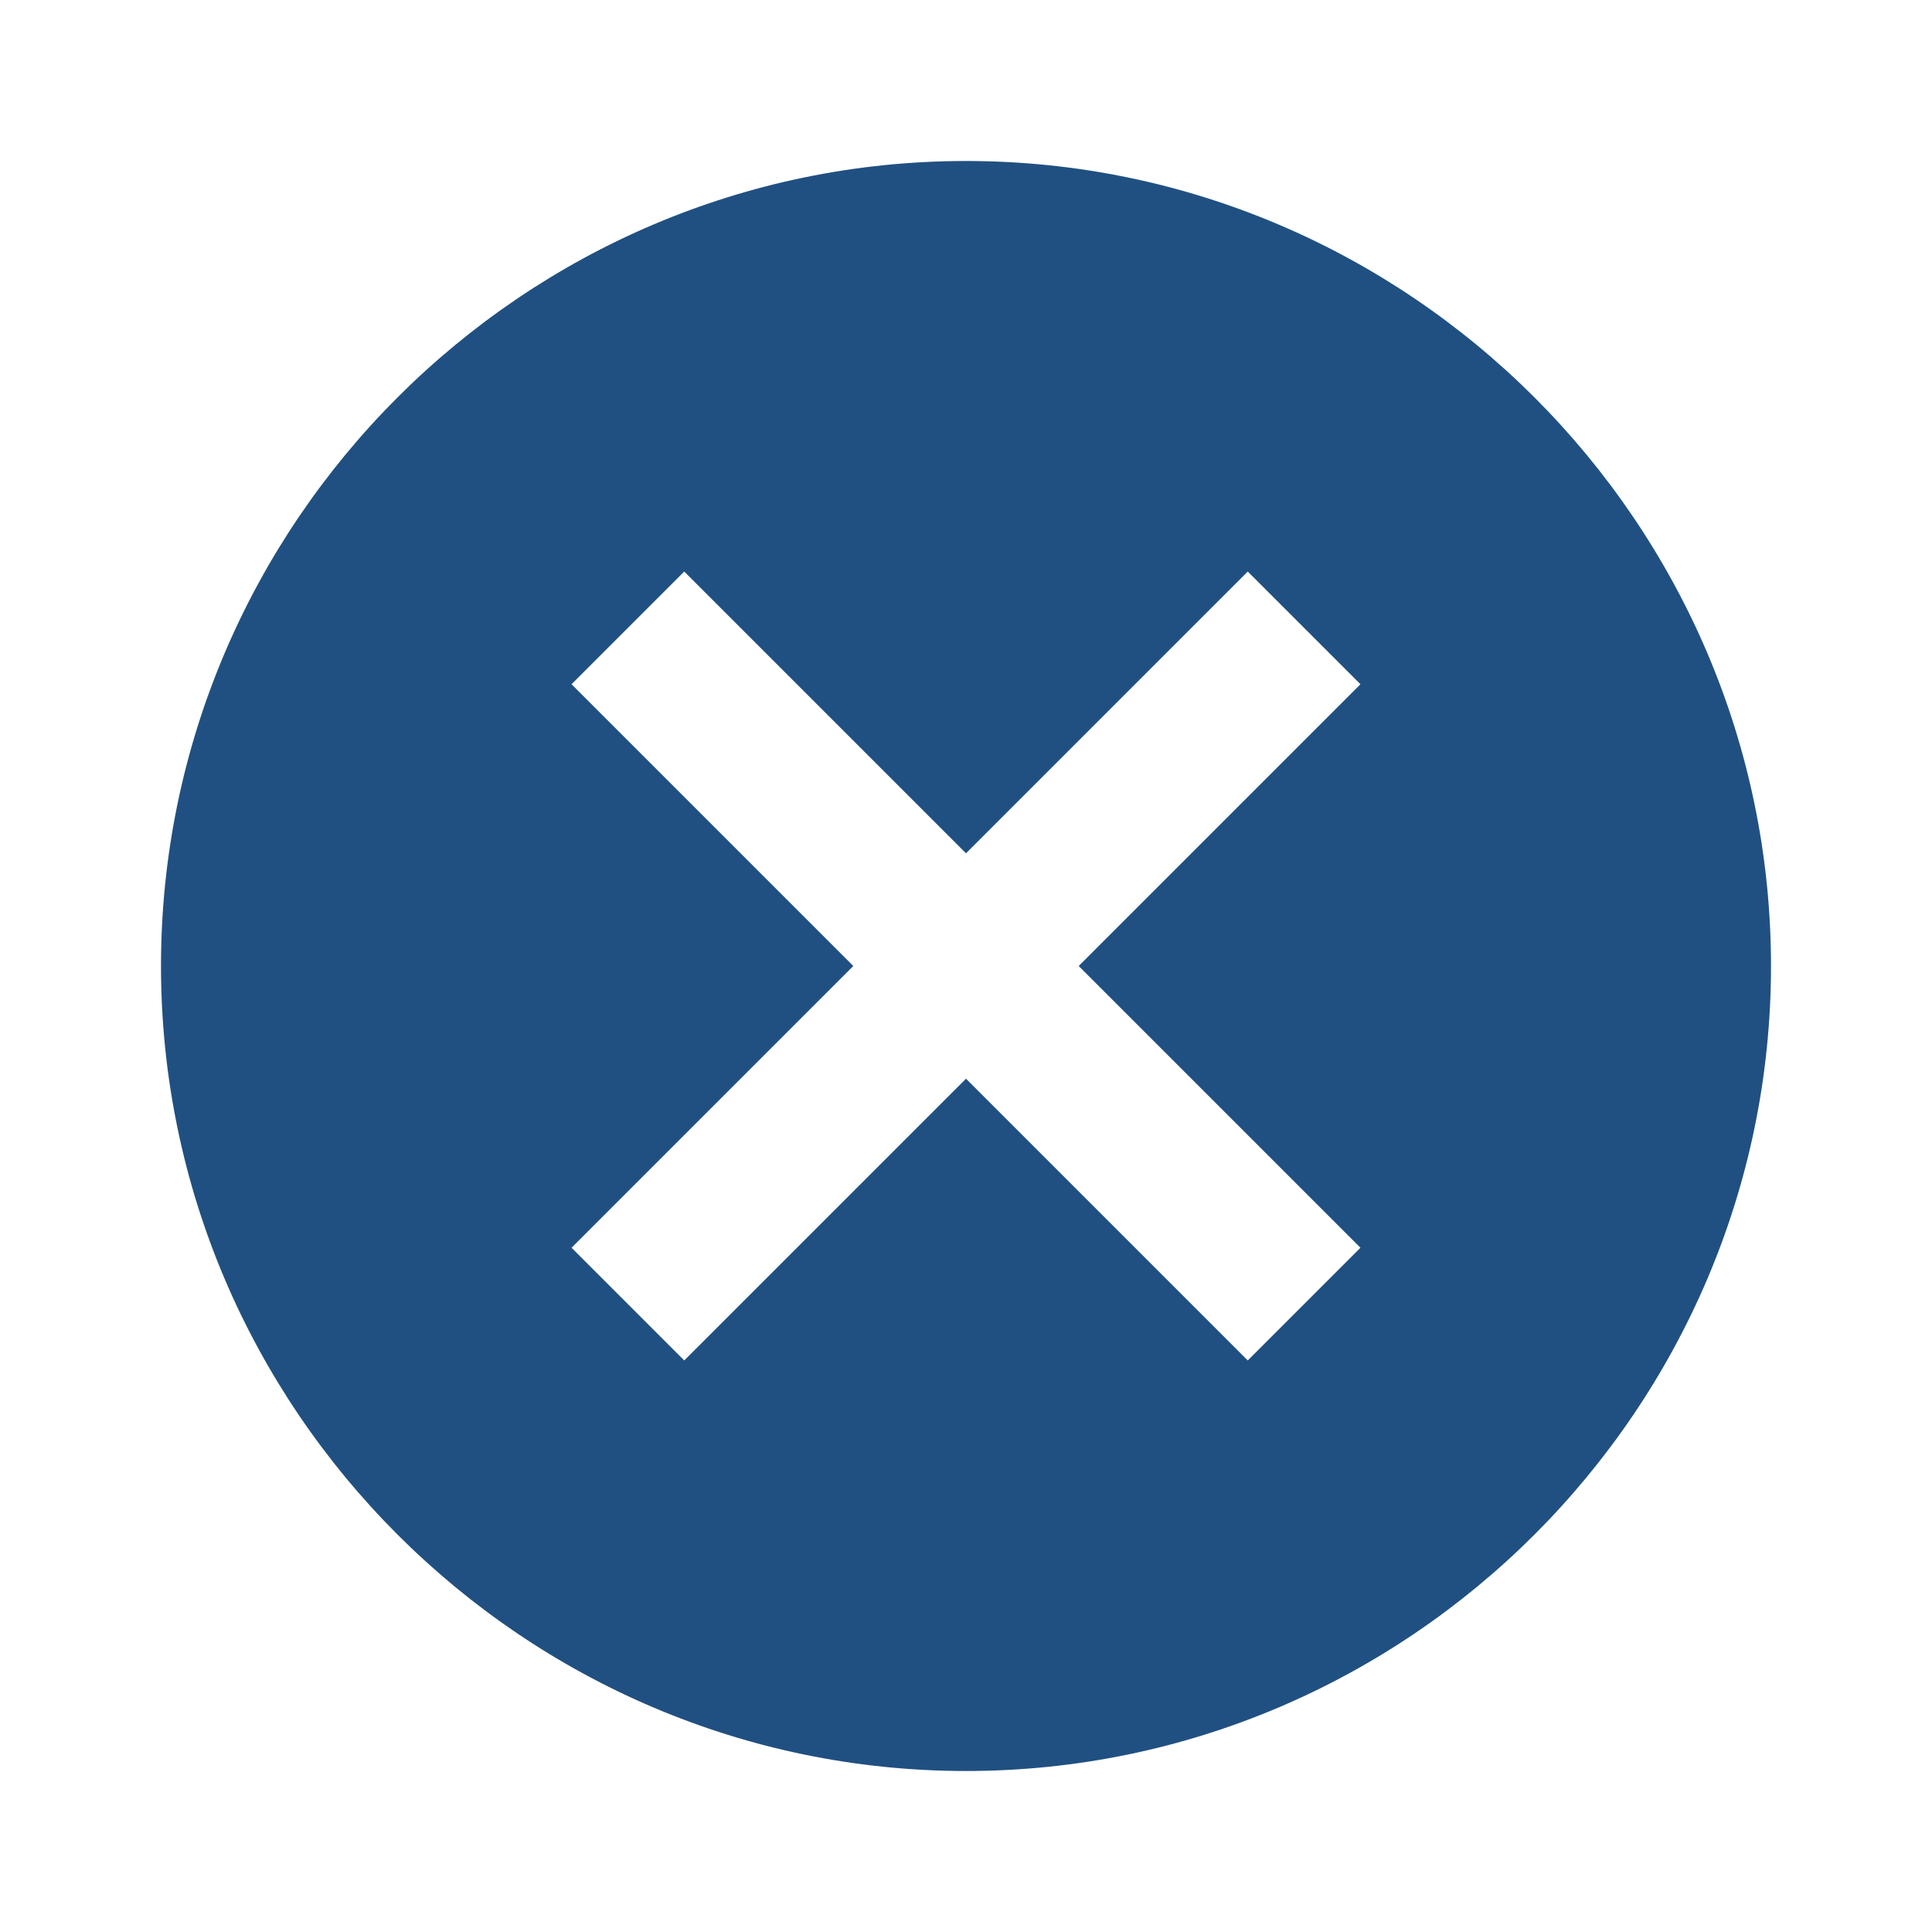
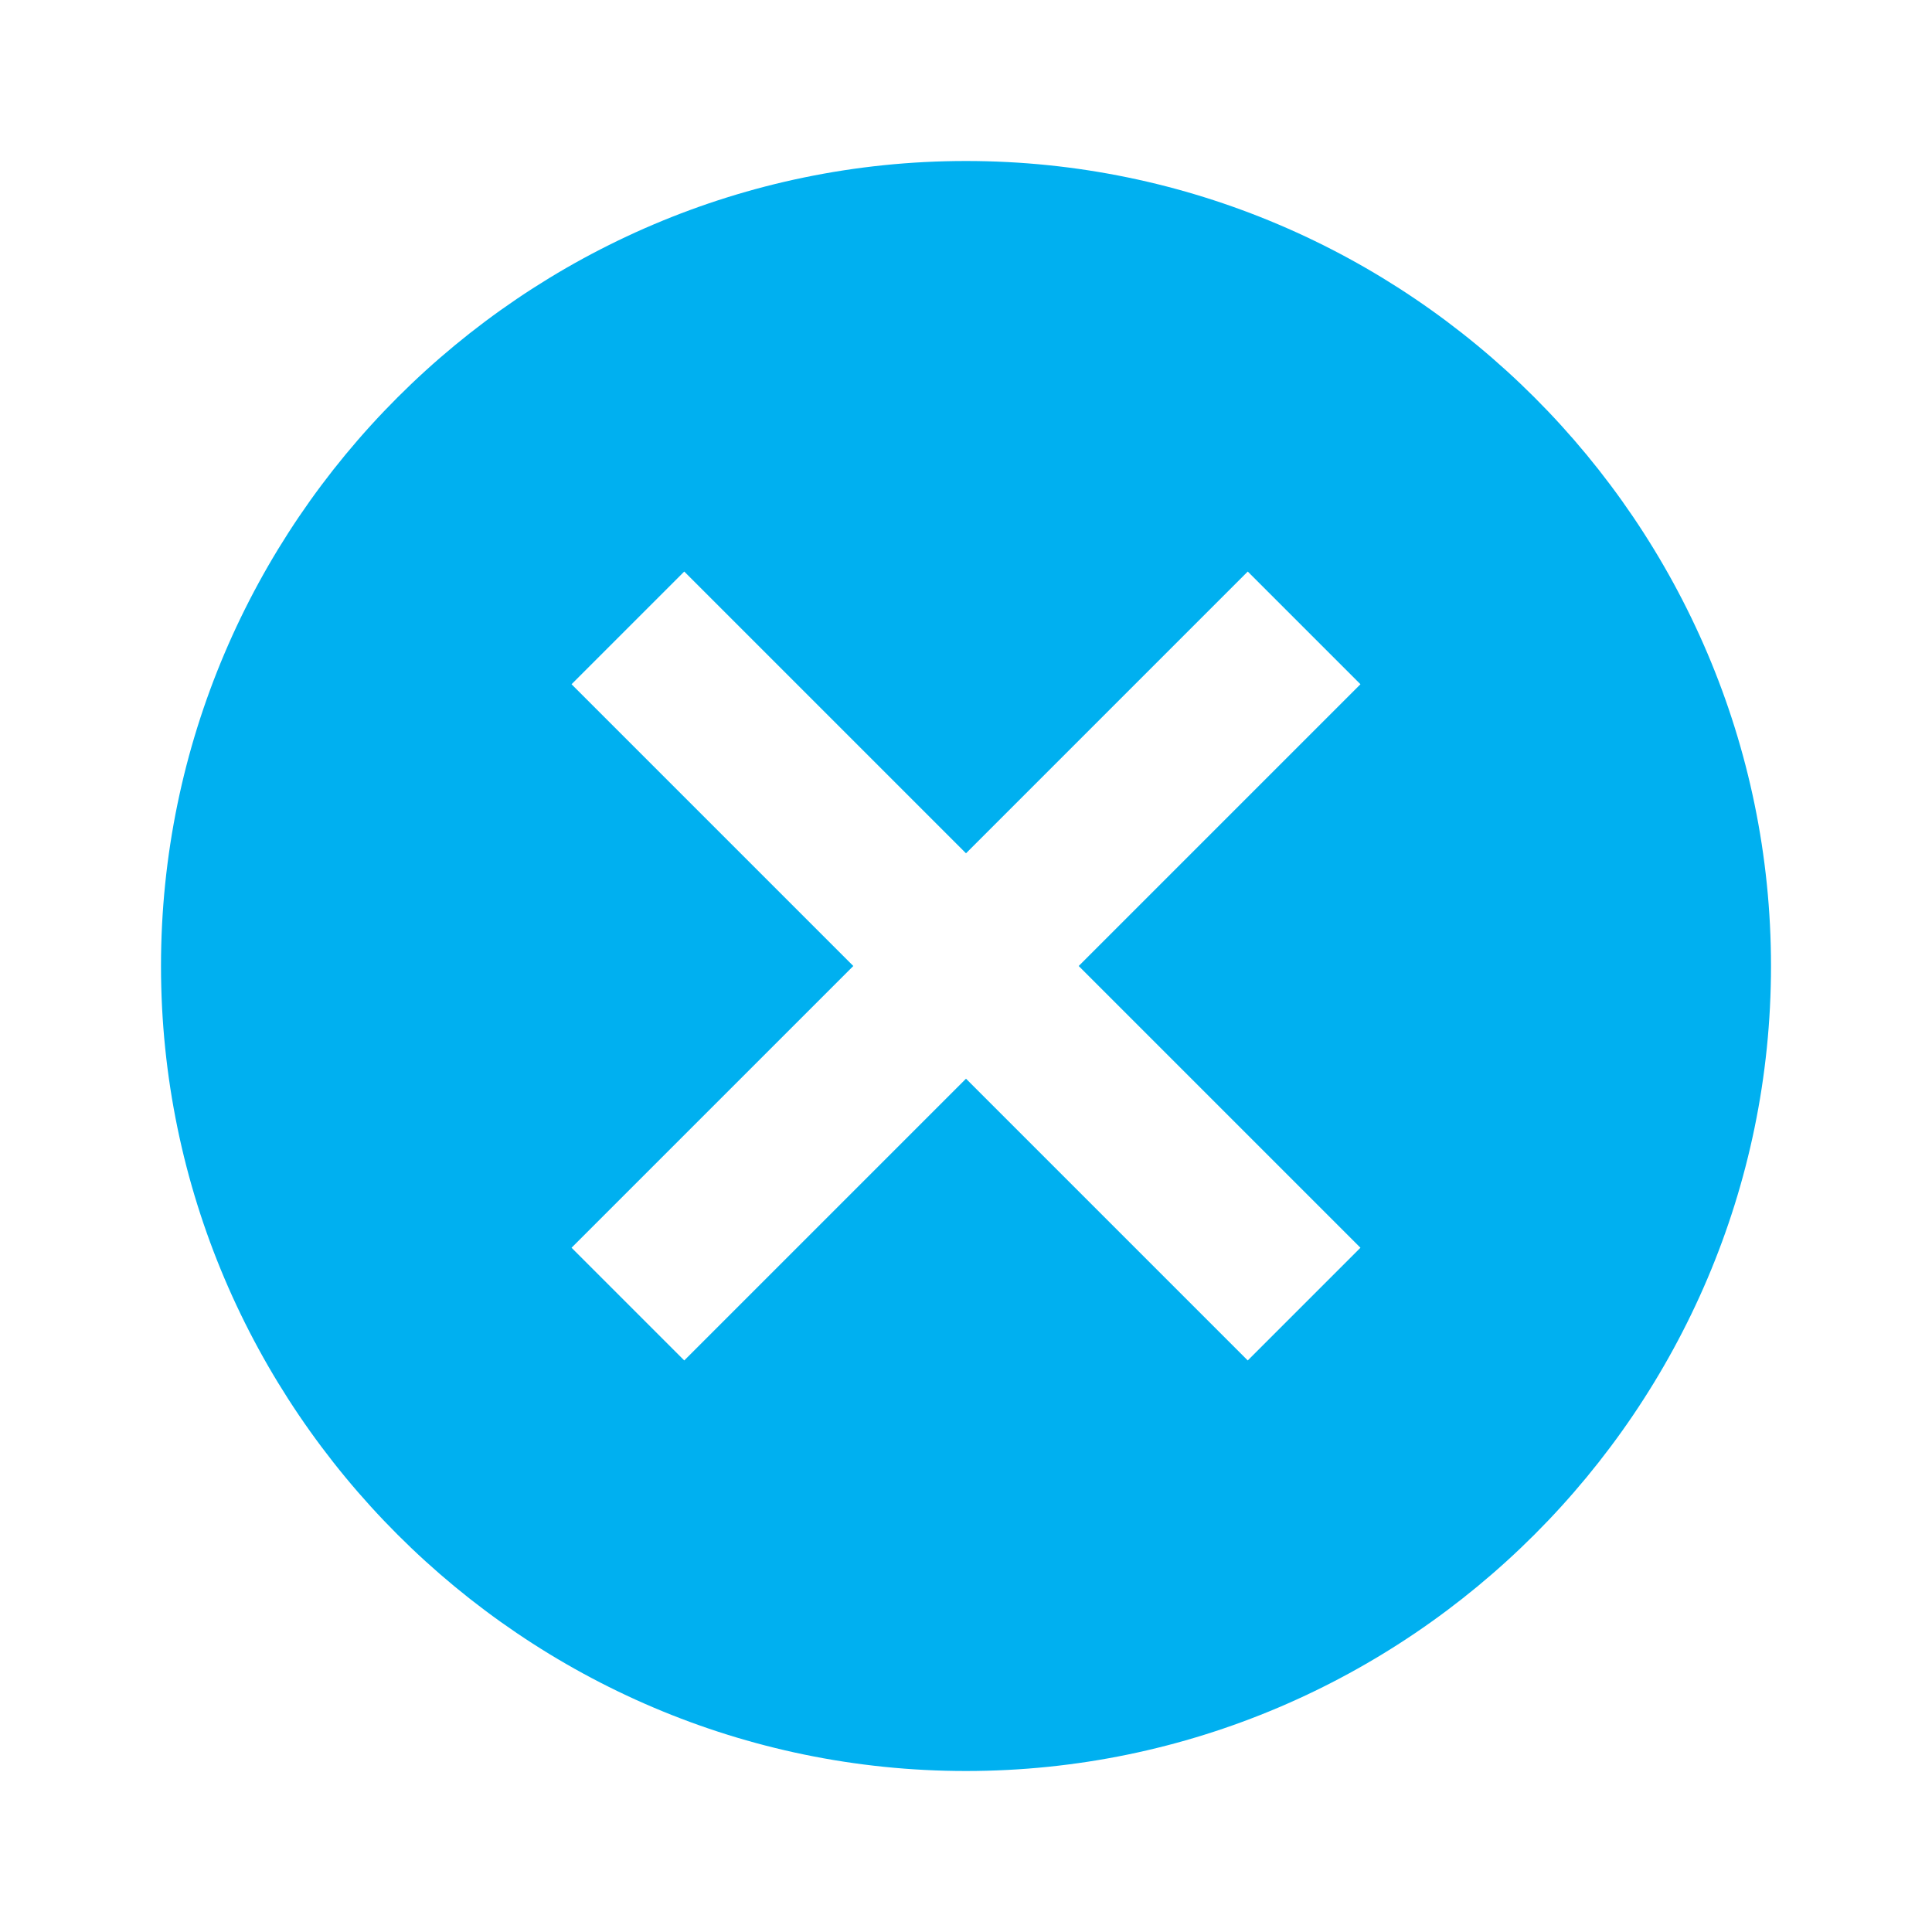
- <svg xmlns="http://www.w3.org/2000/svg" version="1" viewBox="0 0 24 24" enable-background="new 0 0 24 24" width="96" height="96" style="fill: rgb(32, 80, 129);">
+ <svg xmlns="http://www.w3.org/2000/svg" version="1" viewBox="0 0 24 24" enable-background="new 0 0 24 24" width="96" height="96" style="fill: #00B0F0;">
  <path d="M12,2C6.5,2,2,6.5,2,12c0,5.5,4.5,10,10,10s10-4.5,10-10C22,6.5,17.5,2,12,2z M16.9,15.5l-1.4,1.4L12,13.4l-3.5,3.5 l-1.4-1.4l3.5-3.5L7.1,8.5l1.4-1.4l3.5,3.5l3.5-3.5l1.4,1.4L13.4,12L16.9,15.5z" />
</svg>
